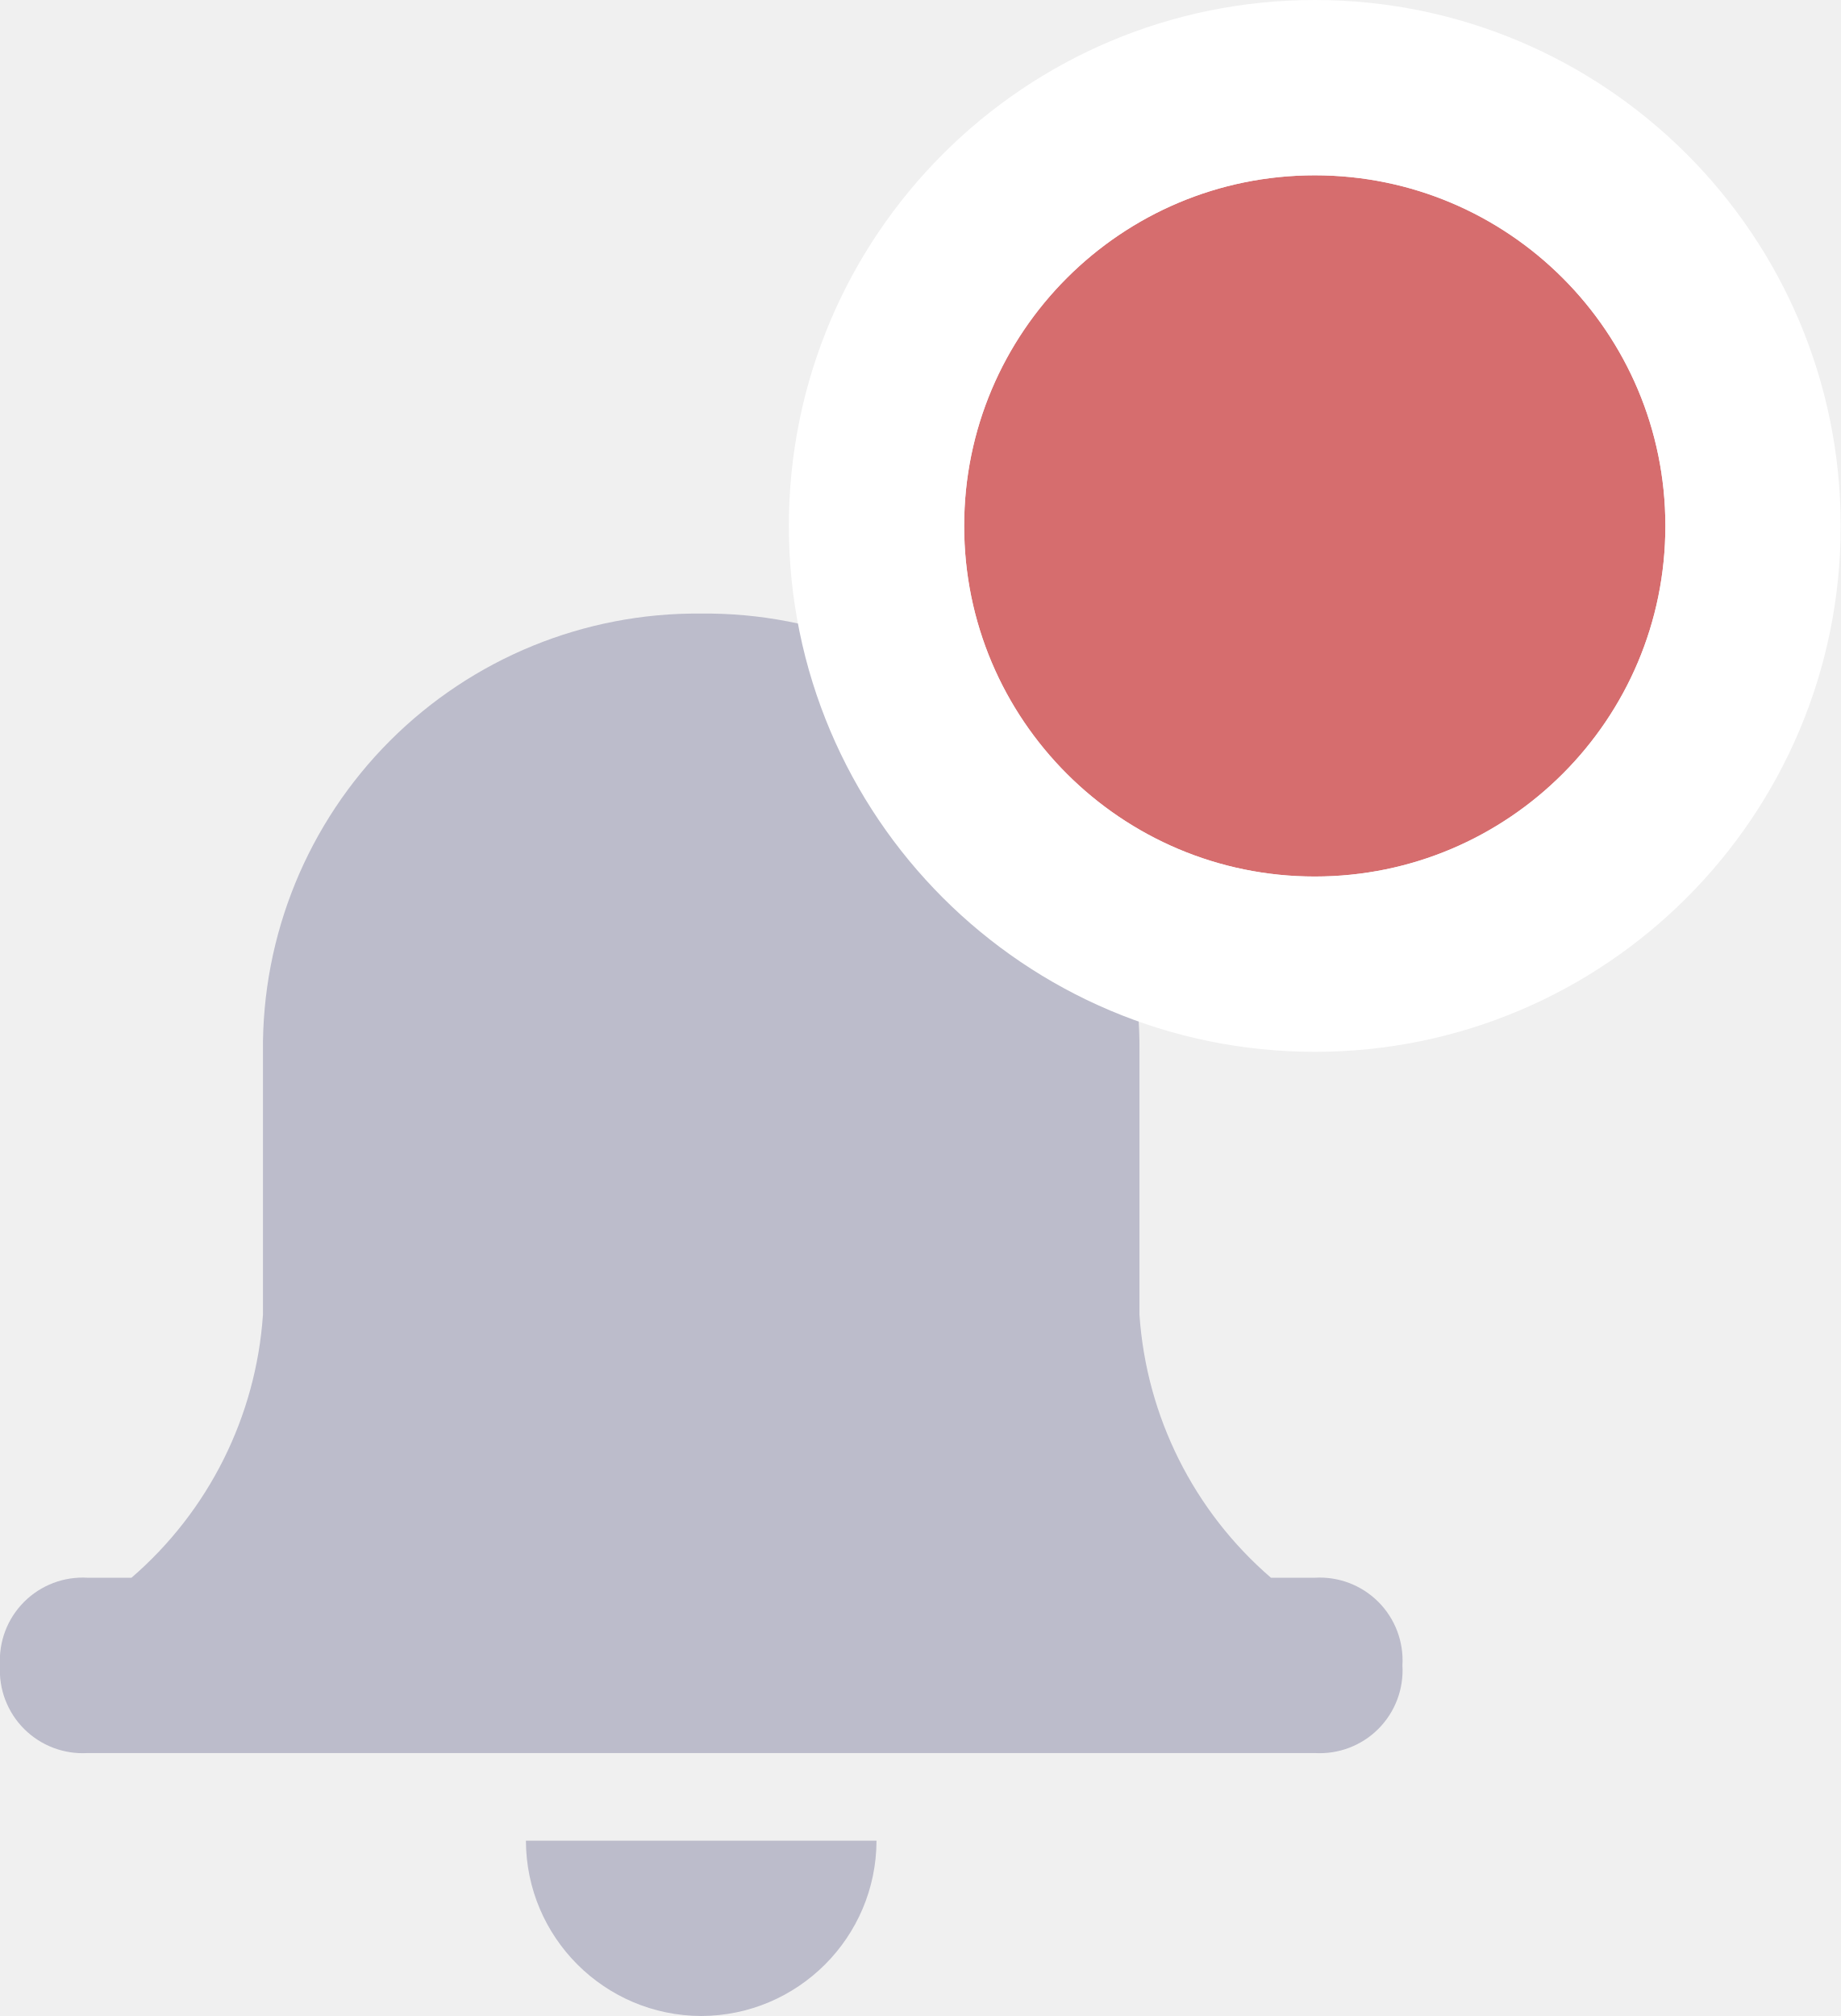
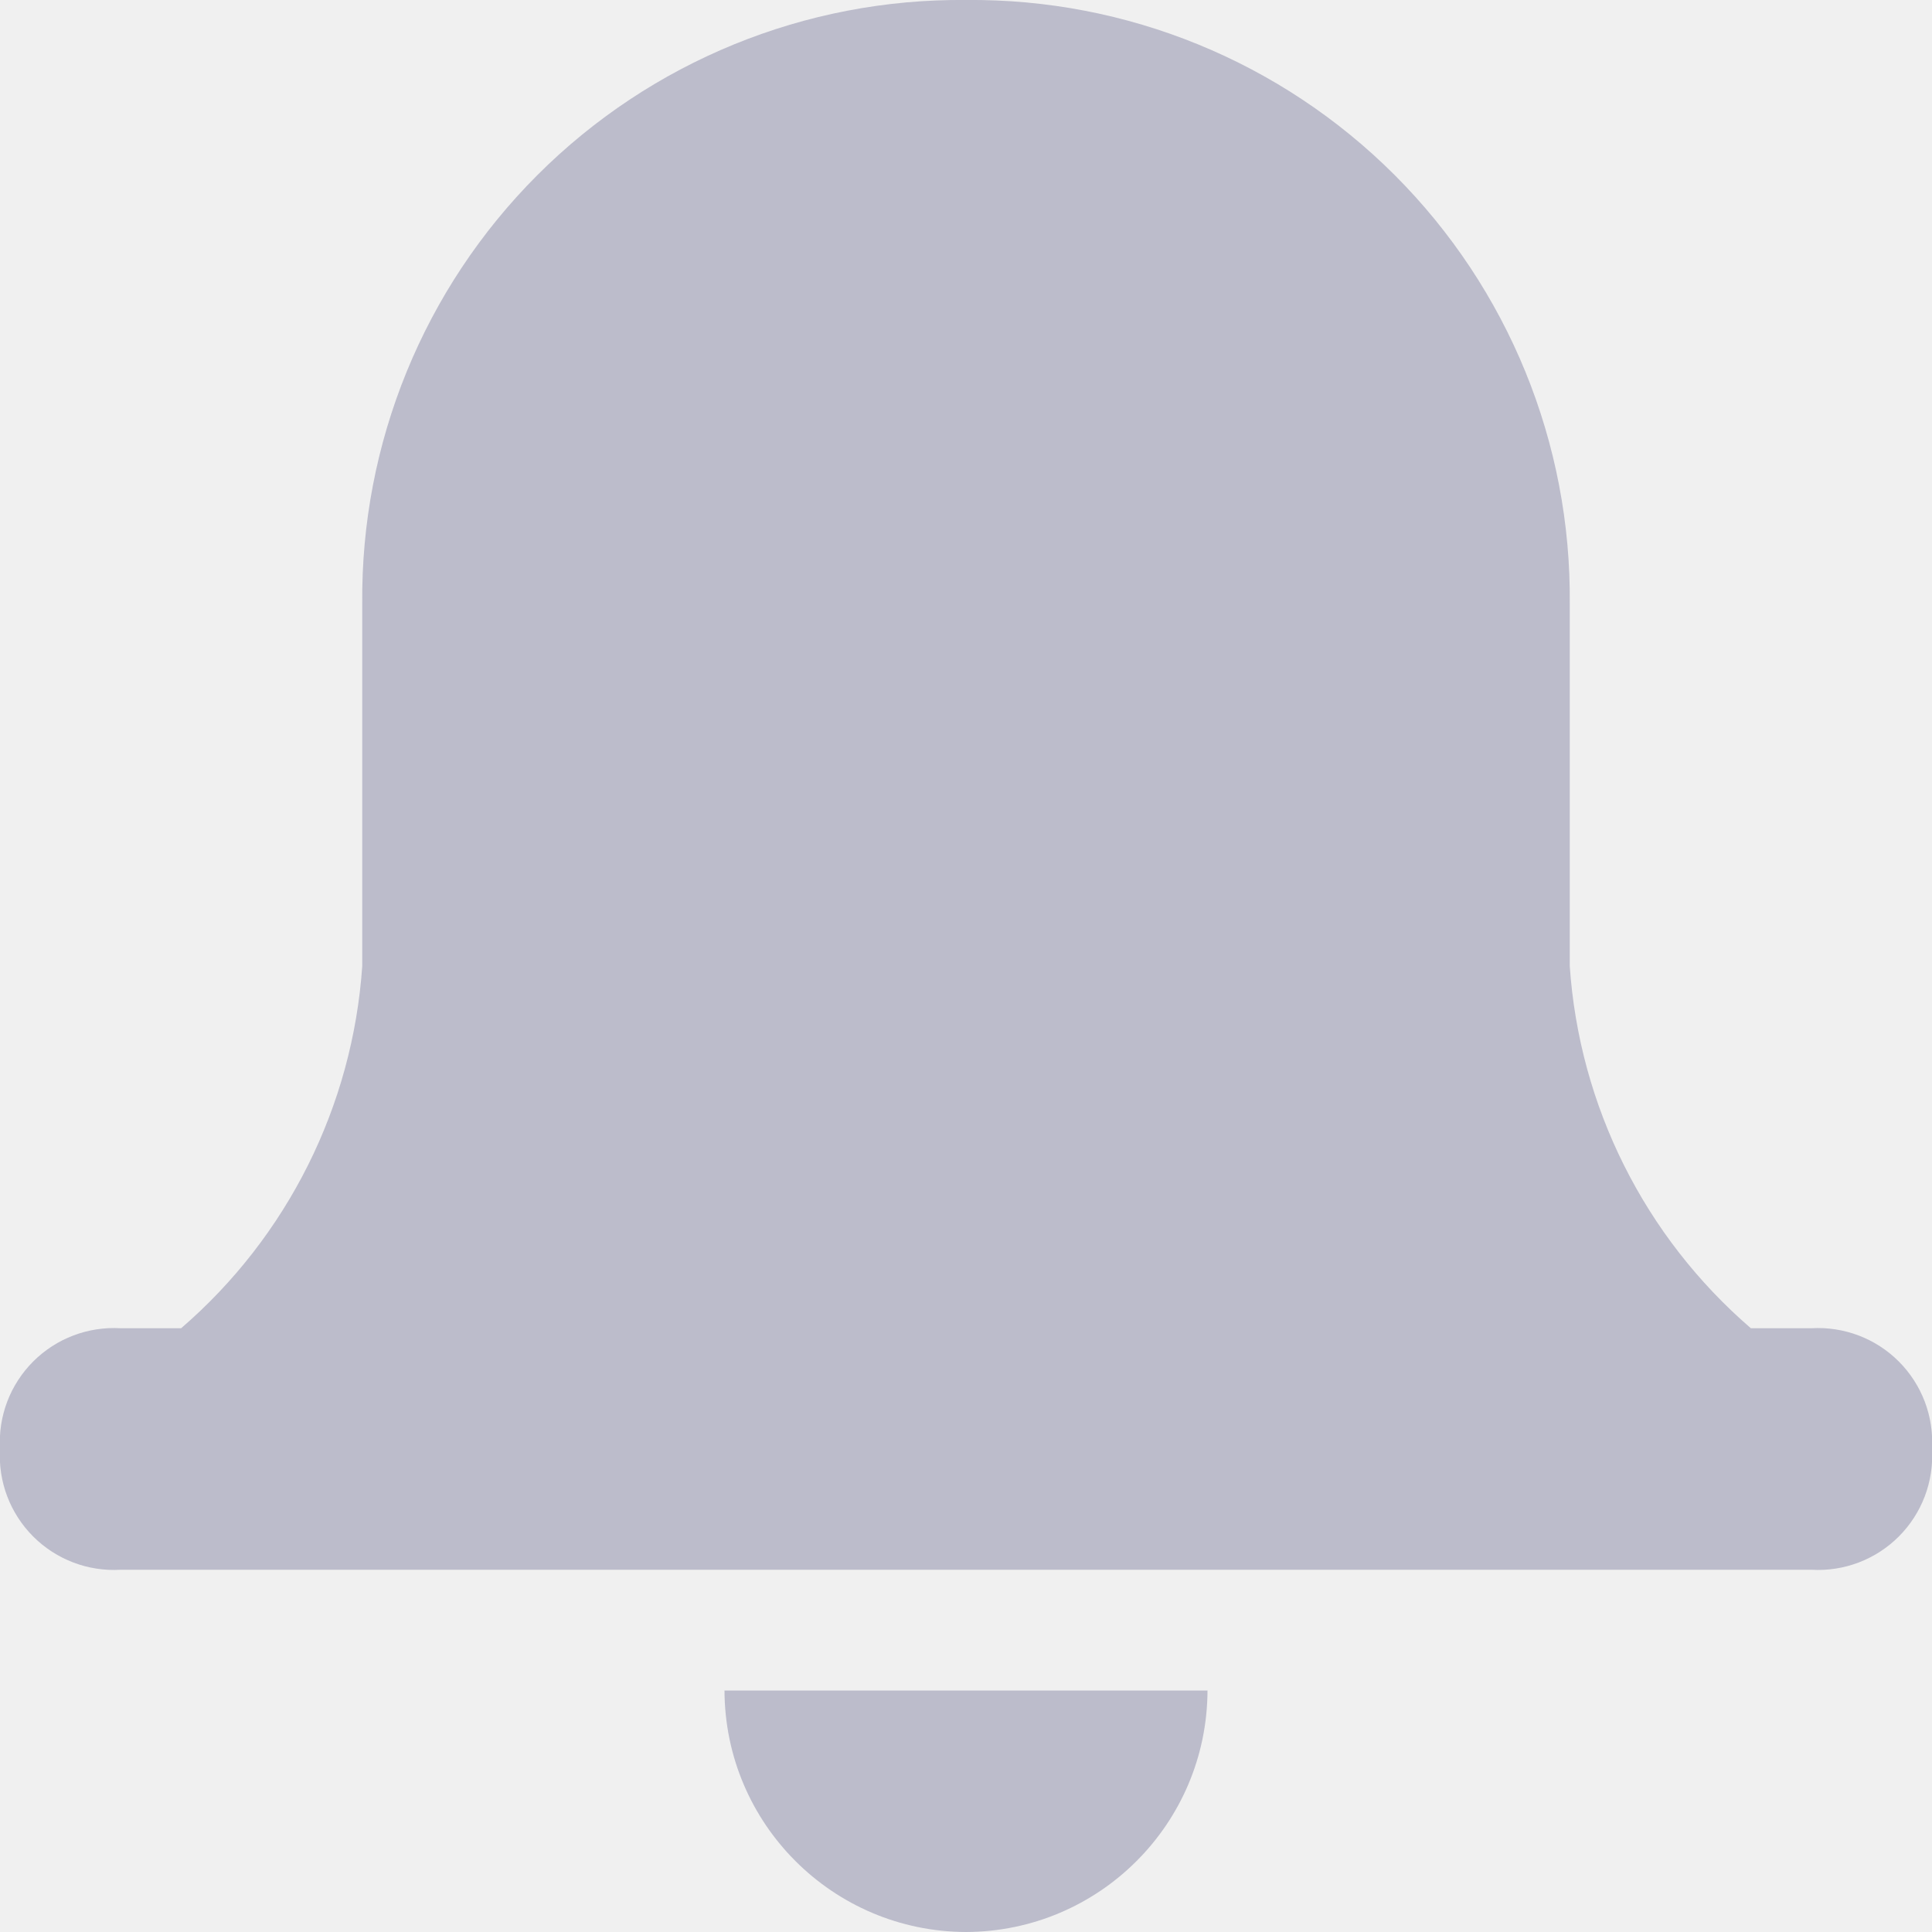
- <svg xmlns="http://www.w3.org/2000/svg" width="21" height="23" viewBox="0 0 21 23">
-   <g id="Notification" transform="translate(-1395 -20)">
-     <path id="Notification_Icon" data-name="Notification Icon" d="M-1371,81h4a2.006,2.006,0,0,1-2,2A2.006,2.006,0,0,1-1371,81Zm-5-1a.945.945,0,0,1-1-1,.945.945,0,0,1,1-1h.5a4.354,4.354,0,0,0,1.5-3V72a4.952,4.952,0,0,1,5-5,4.951,4.951,0,0,1,5,5v3a4.351,4.351,0,0,0,1.5,3h.5a.945.945,0,0,1,1,1,.945.945,0,0,1-1,1Z" transform="translate(2772 -40)" fill="#bcbccb" />
-     <g id="Notification_Badge" data-name="Notification Badge" transform="translate(1406 22)" fill="#d66d6e" stroke="#fff" stroke-width="2">
-       <circle cx="4" cy="4" r="4" stroke="none" />
-       <circle cx="4" cy="4" r="5" fill="none" />
-     </g>
-   </g>
+ <svg xmlns="http://www.w3.org/2000/svg" width="16" height="16" viewBox="0 0 16 16">
+   <path id="Notification_Icon" data-name="Notification Icon" d="M-1371,81h4a2.006,2.006,0,0,1-2,2A2.006,2.006,0,0,1-1371,81Zm-5-1a.945.945,0,0,1-1-1,.945.945,0,0,1,1-1h.5a4.354,4.354,0,0,0,1.5-3V72a4.952,4.952,0,0,1,5-5,4.951,4.951,0,0,1,5,5v3a4.351,4.351,0,0,0,1.5,3h.5a.945.945,0,0,1,1,1,.945.945,0,0,1-1,1Z" transform="translate(1377 -67)" fill="#bcbccb" />
</svg>
